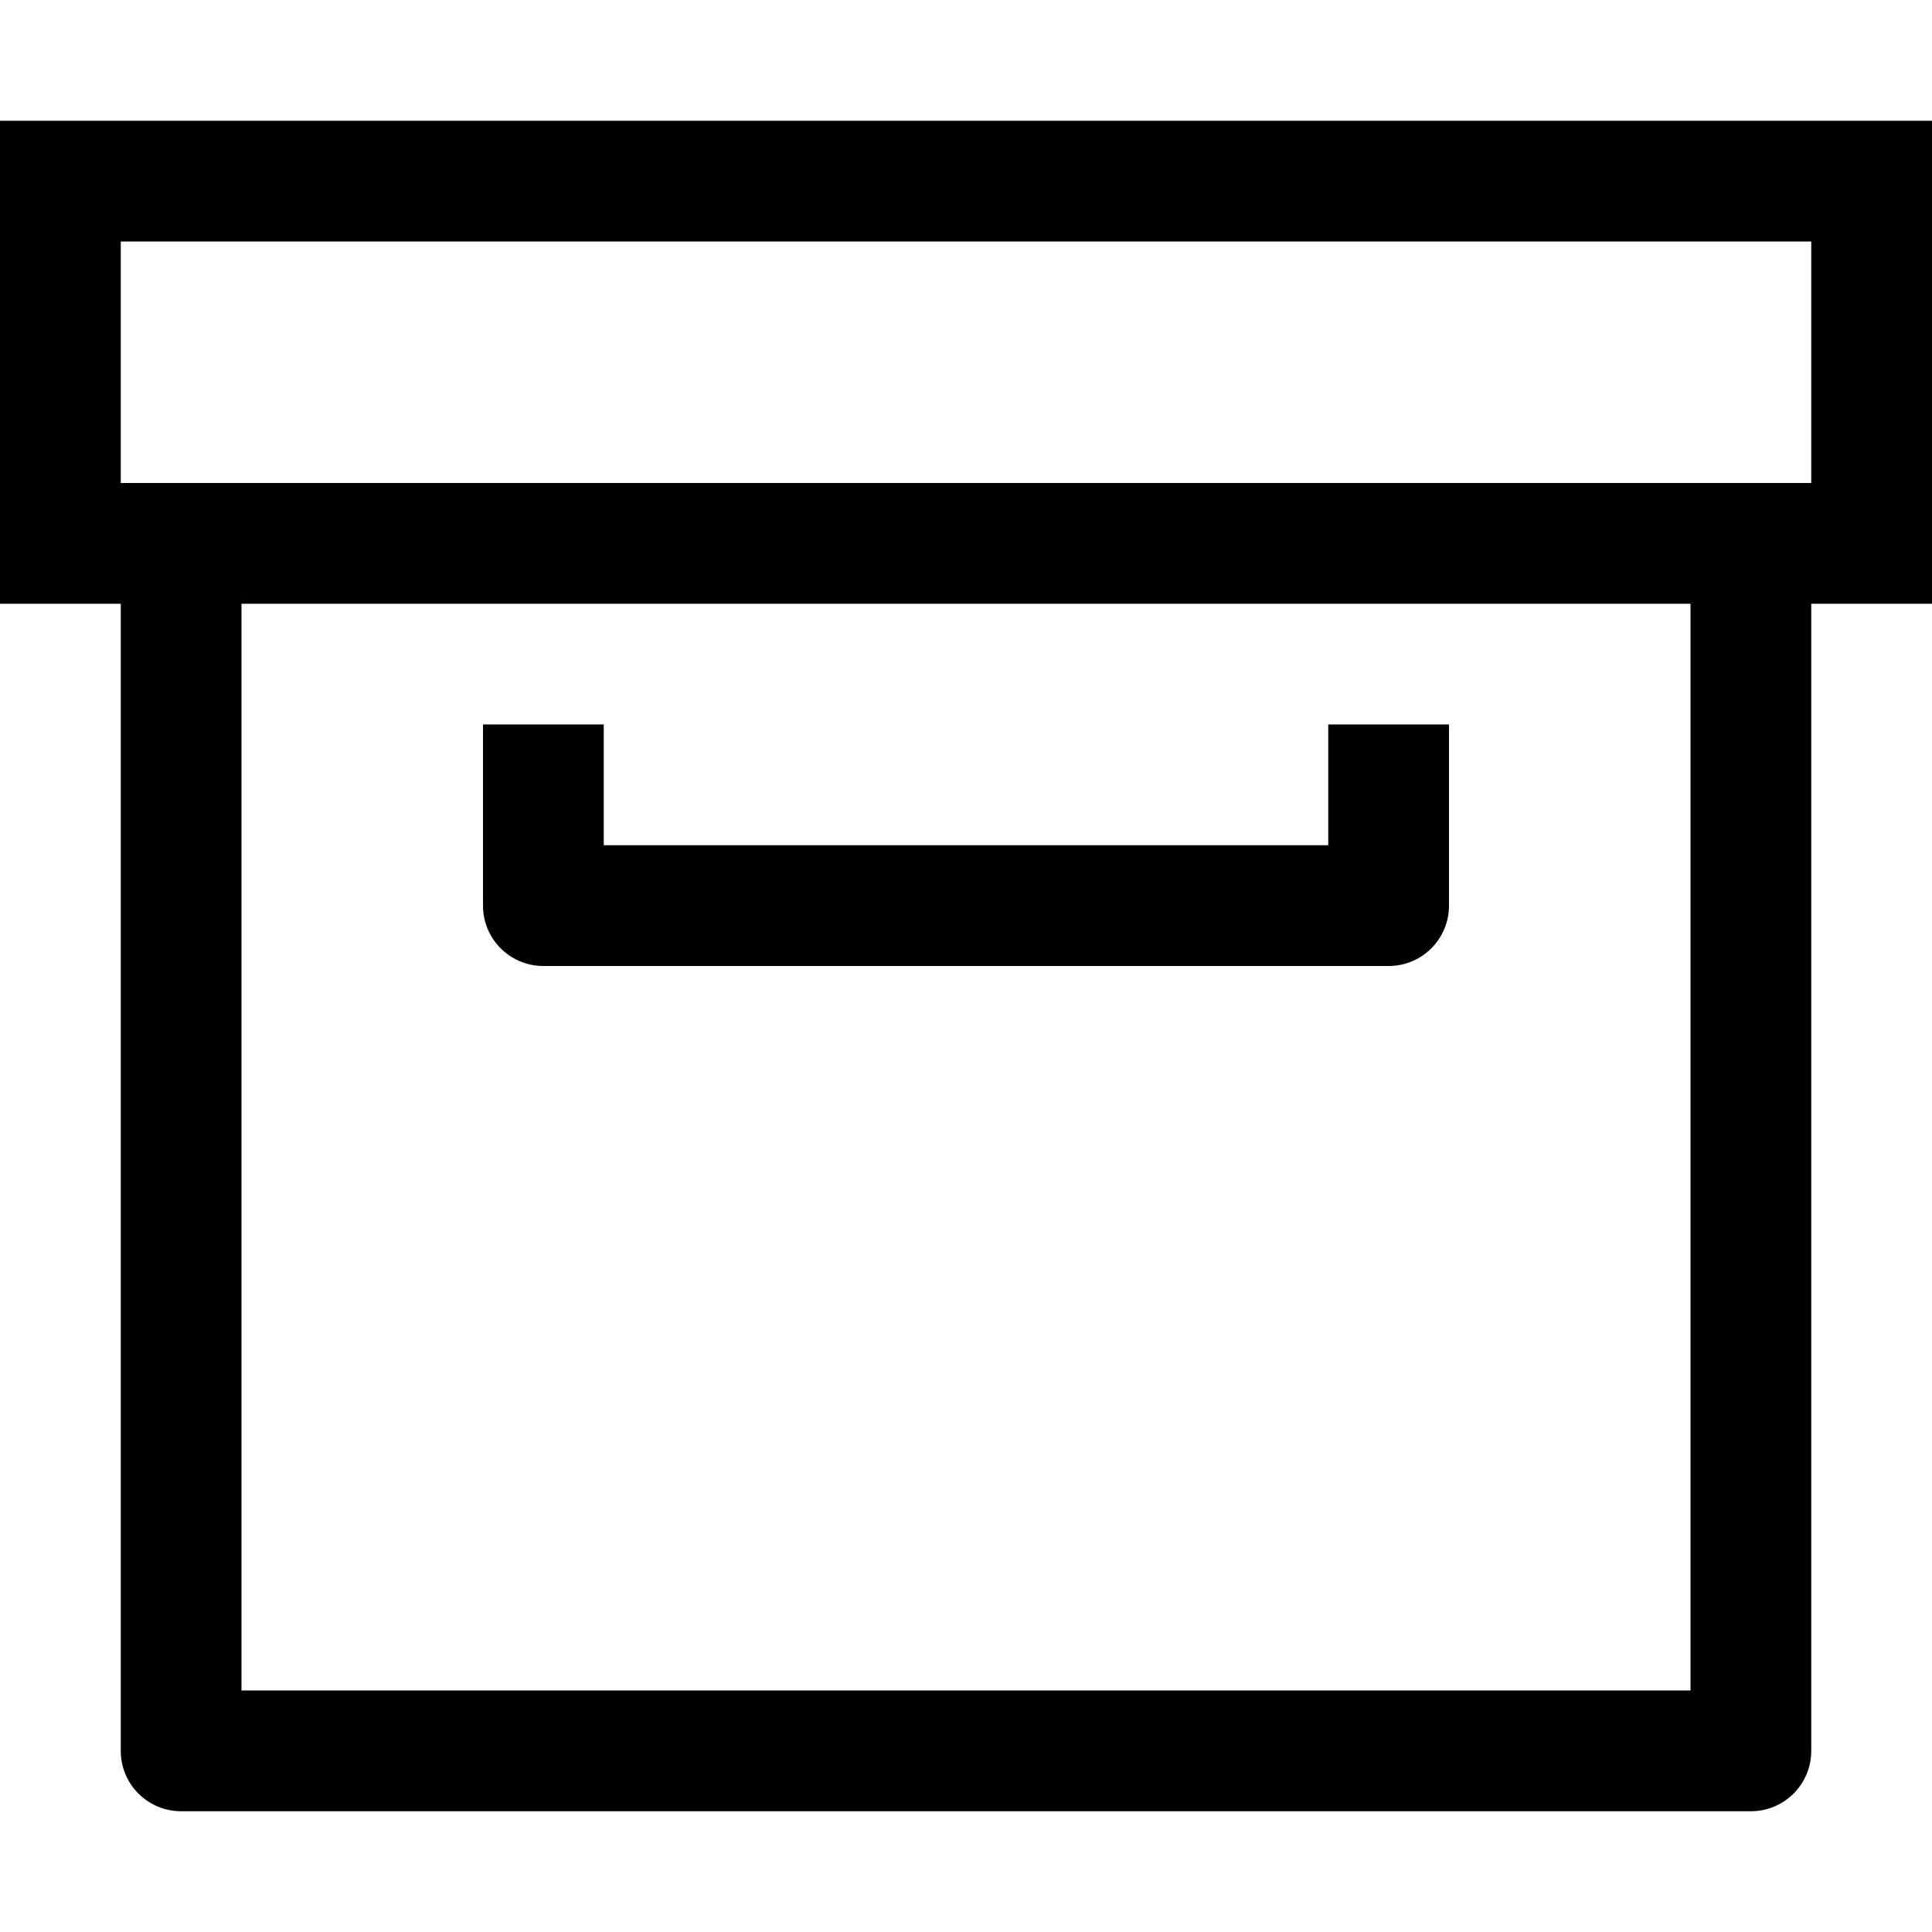
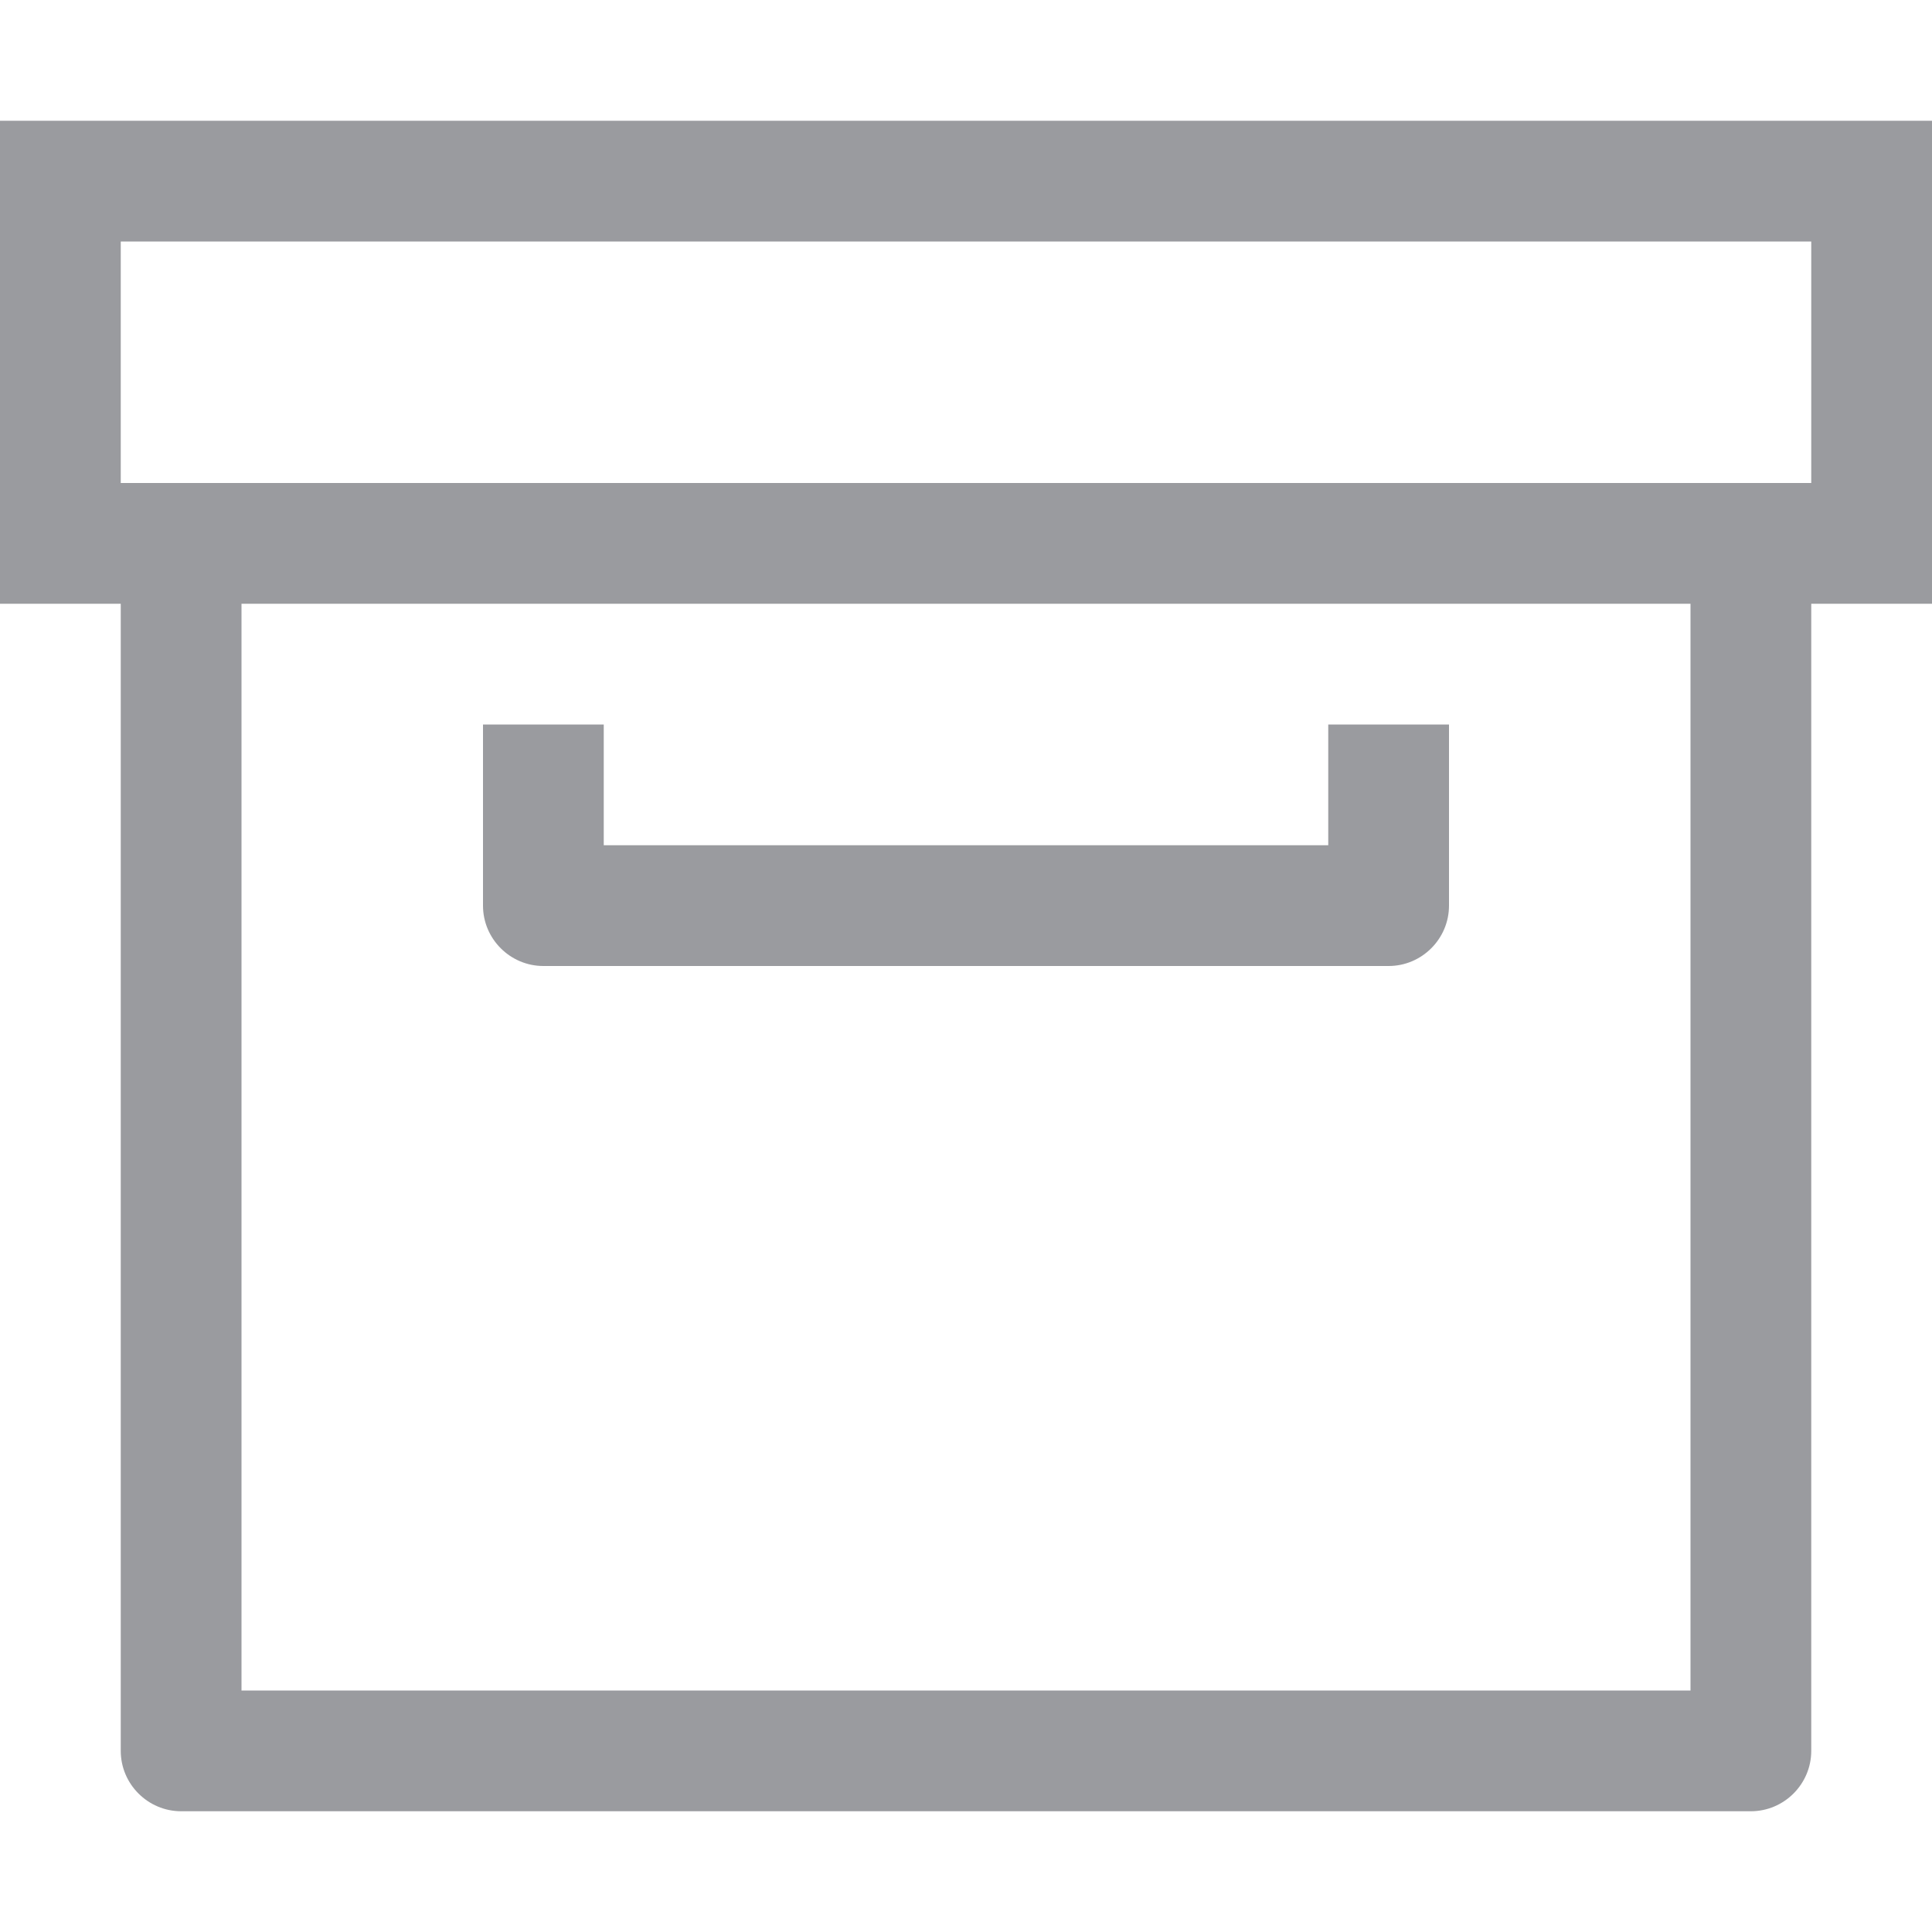
- <svg xmlns="http://www.w3.org/2000/svg" id="Capa_1" enable-background="new 0 0 479.058 479.058" height="512" viewBox="0 0 479.058 479.058" width="512">
-   <path d="m134.735 239.529h209.588c8.275 0 14.971-6.696 14.971-14.971v-44.912h-29.941v29.941h-179.647v-29.941h-29.941v44.912c-.001 8.275 6.695 14.971 14.97 14.971z" />
-   <path d="m479.058 29.941h-479.058v119.764h29.941v284.44c0 8.275 6.696 14.971 14.971 14.971h389.234c8.275 0 14.971-6.696 14.971-14.971v-284.44h29.941zm-59.883 389.234h-359.293v-269.47h359.293zm29.942-299.411h-419.176v-59.882h419.175v59.882z" />
+ <svg xmlns="http://www.w3.org/2000/svg" version="1.1" id="Capa_1" x="0px" y="0px" viewBox="0 0 512 512" style="enable-background:new 0 0 512 512;" xml:space="preserve">
+   <style type="text/css">
+ 	.st0{fill:#9A9B9F;}
+ </style>
+   <path class="st0" d="M144,256h224c8.8,0,16-7.2,16-16v-48h-32v32H160v-32h-32v48C128,248.8,135.2,256,144,256L144,256z" />
+   <path class="st0" d="M512,32H0v128h32v304c0,8.8,7.2,16,16,16h416c8.8,0,16-7.2,16-16V160h32V32z M448,448H64V160h384V448z M480,128  H32V64h448L480,128L480,128z" />
</svg>
